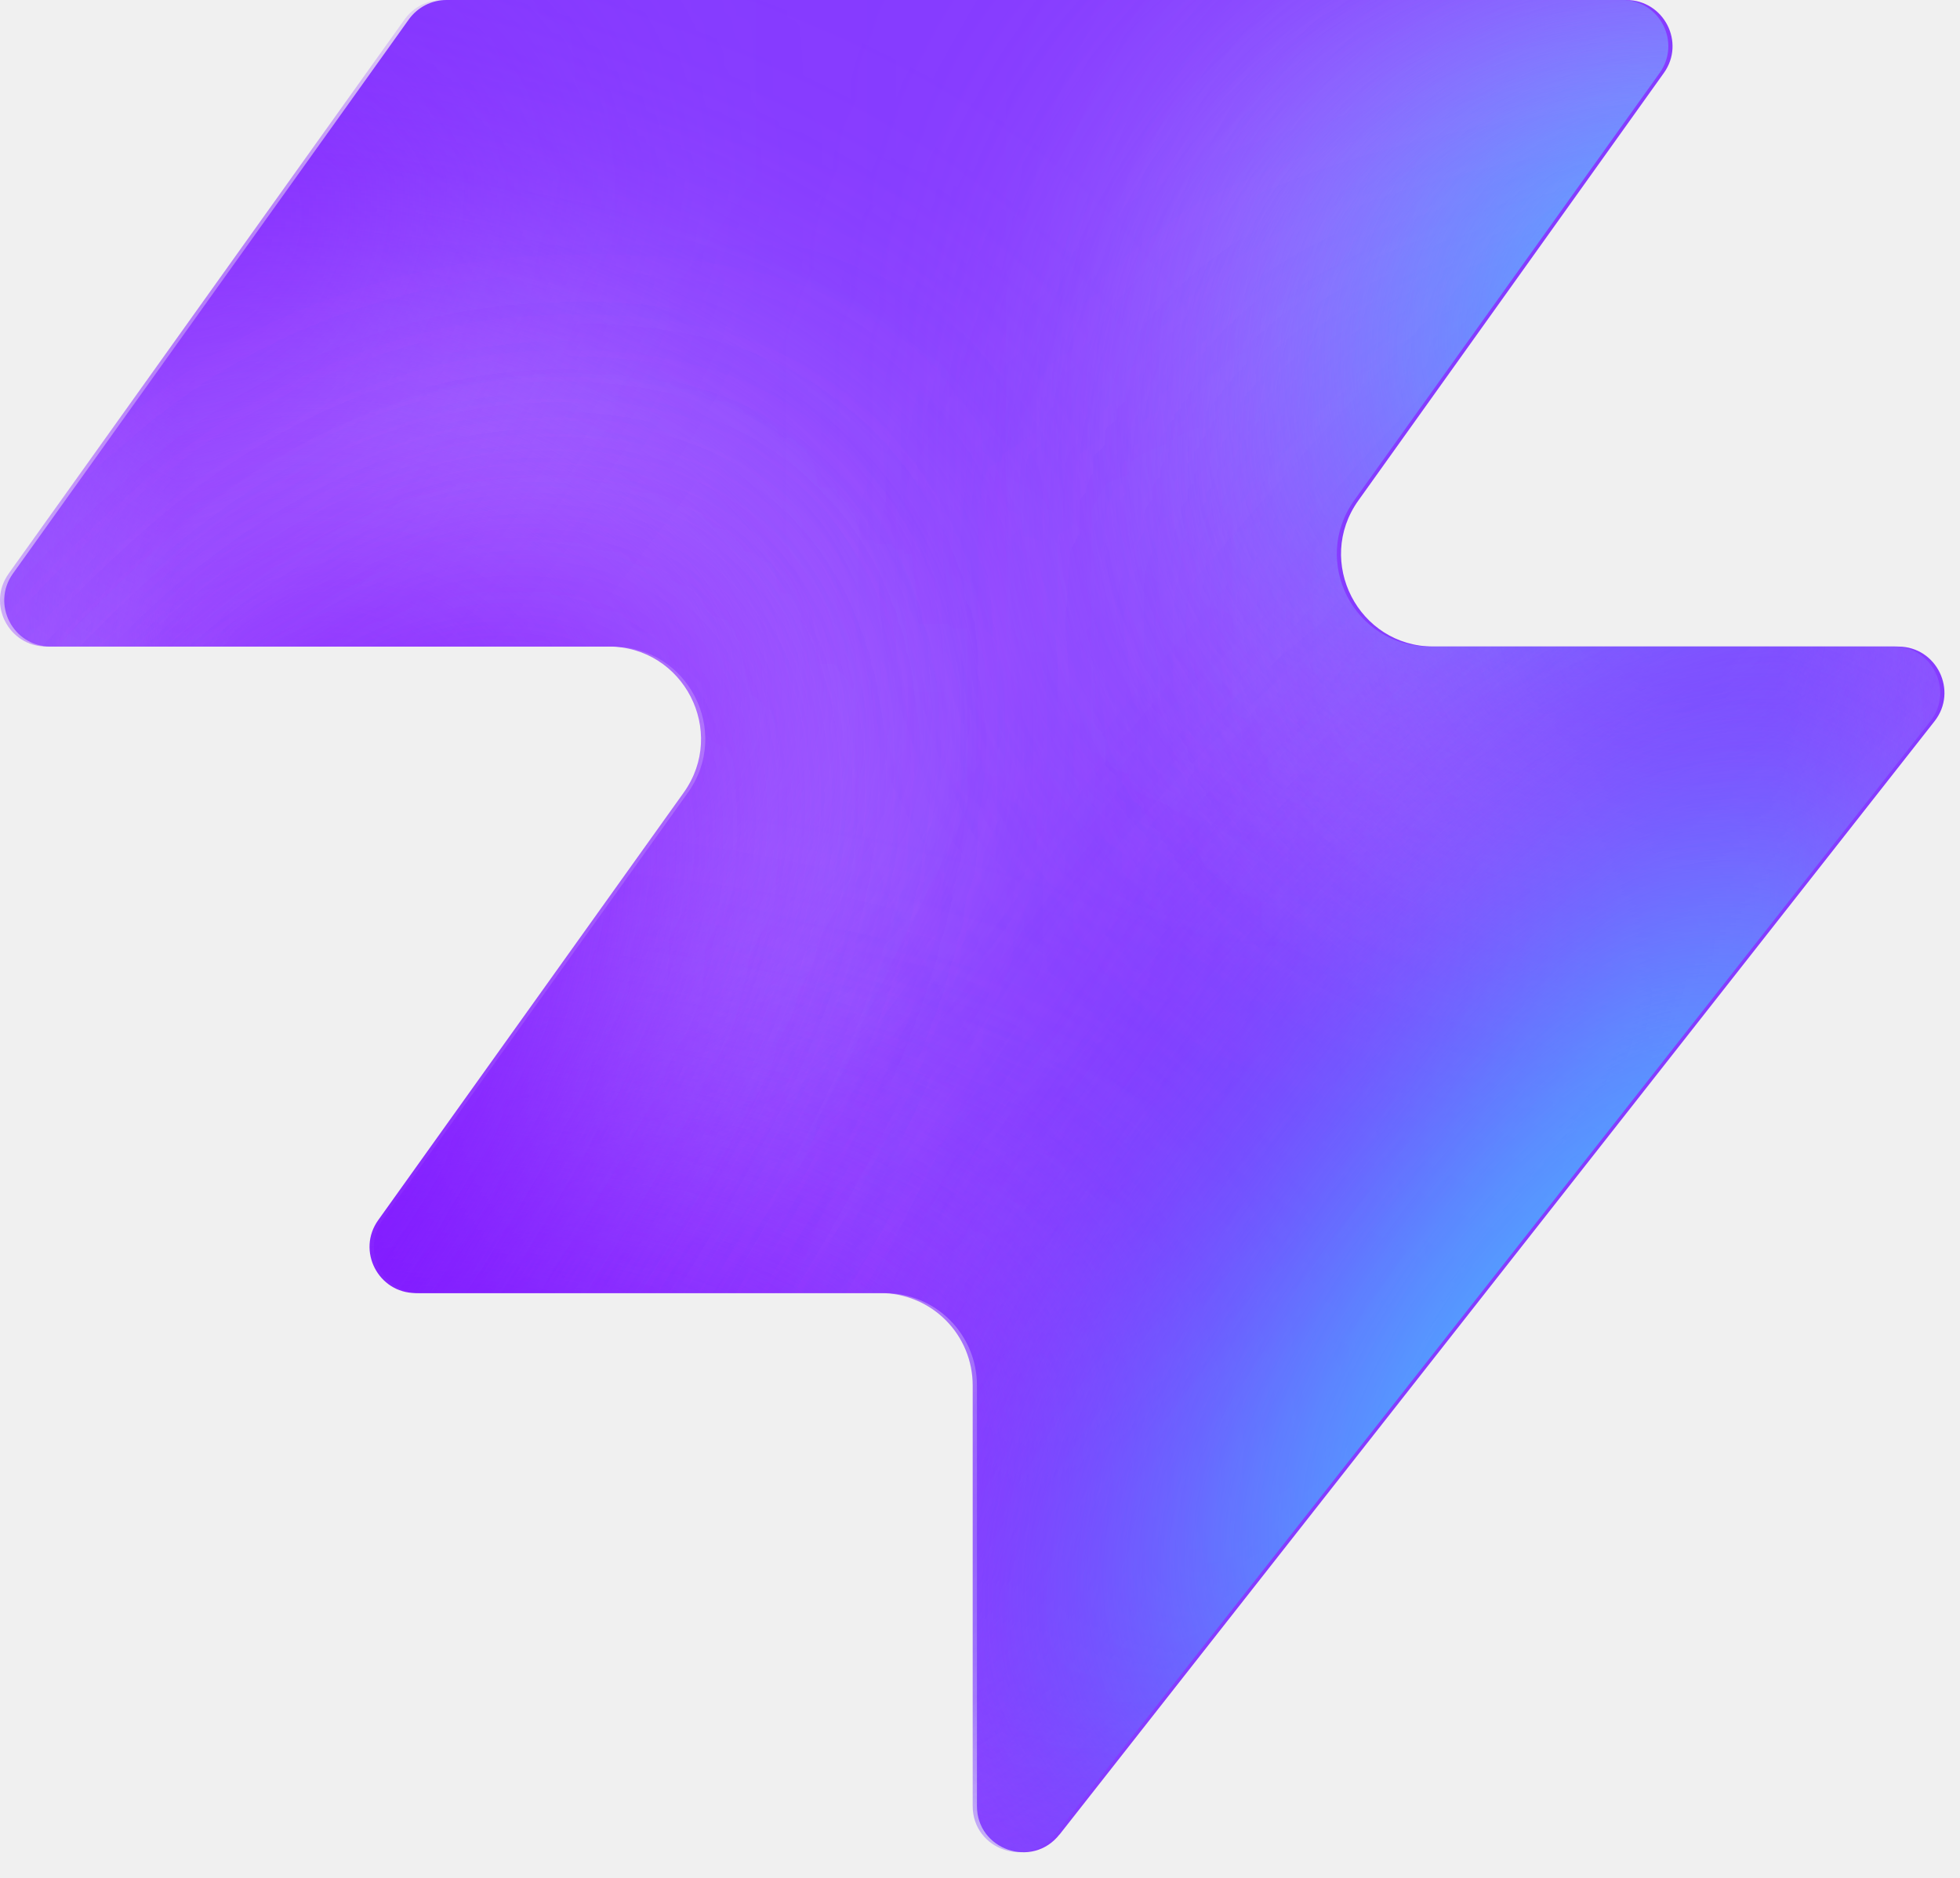
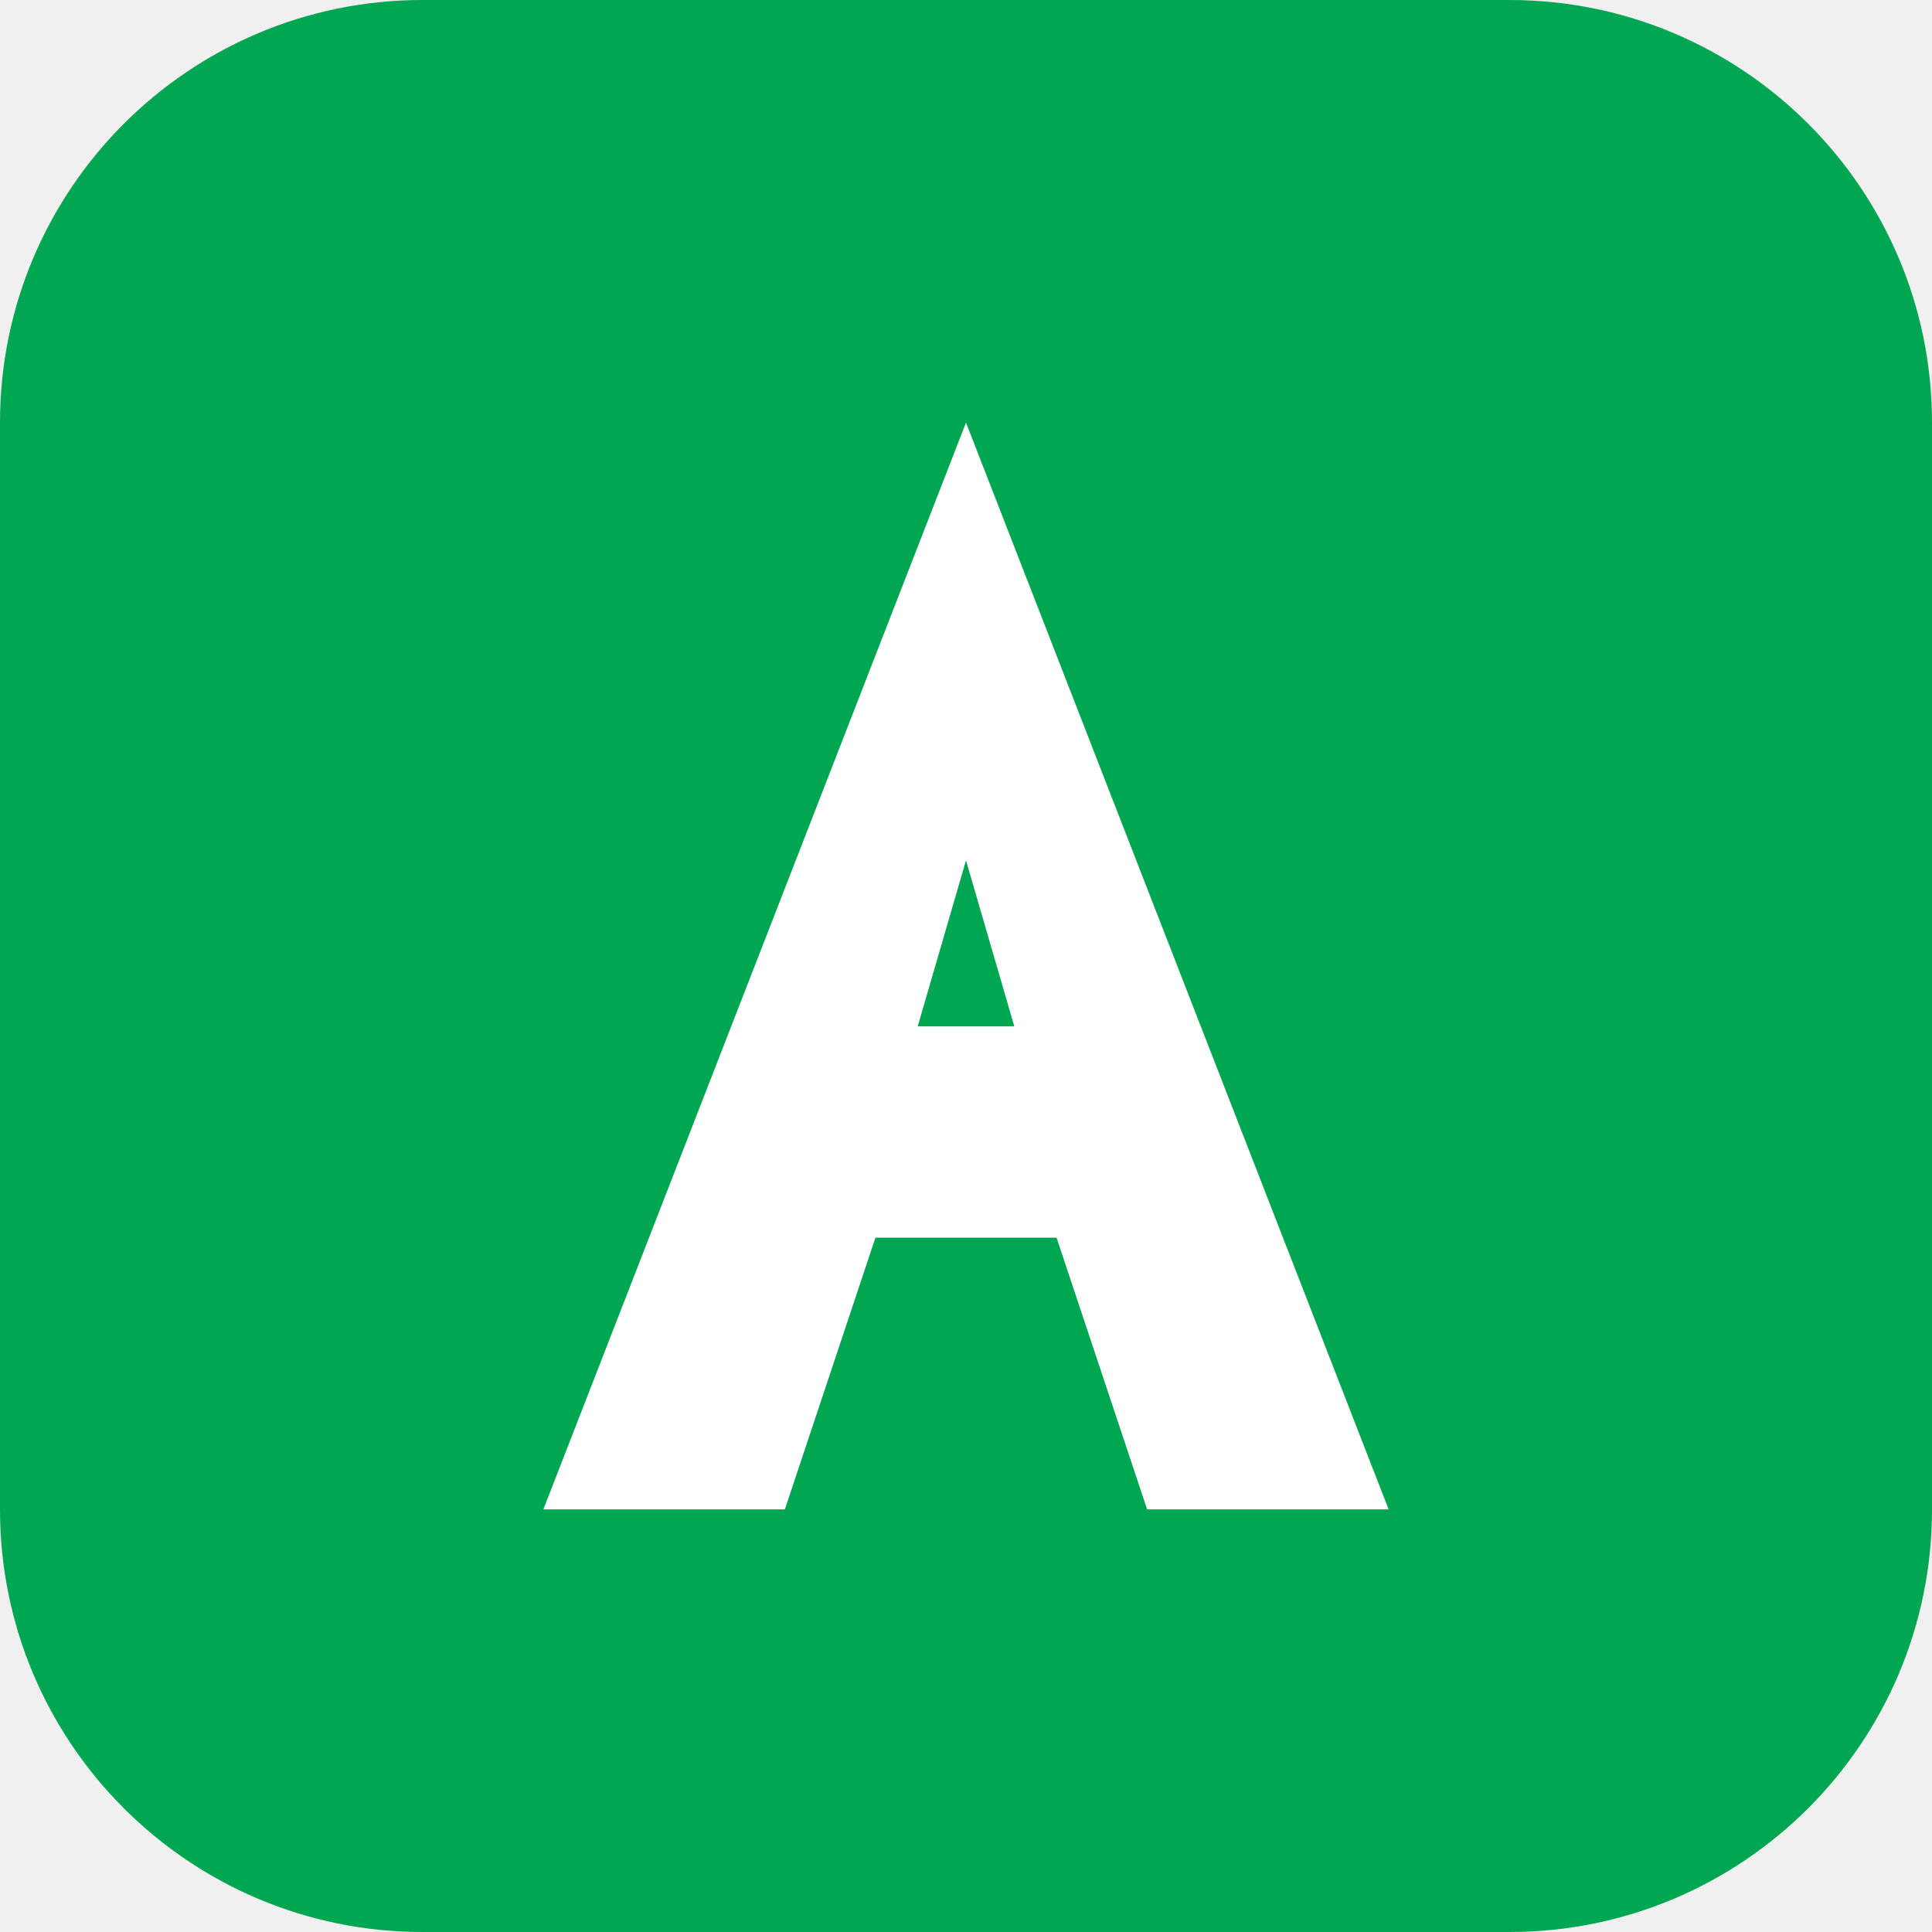
- <svg xmlns="http://www.w3.org/2000/svg" width="48" height="46" fill="none" viewBox="0 0 48 46">
-   <path fill="#863bff" d="M25.946 44.938c-.664.845-2.021.375-2.021-.698V33.937a2.26 2.26 0 0 0-2.262-2.262H10.287c-.92 0-1.456-1.04-.92-1.788l7.48-10.471c1.07-1.497 0-3.578-1.842-3.578H1.237c-.92 0-1.456-1.04-.92-1.788L10.013.474c.214-.297.556-.474.92-.474h28.894c.92 0 1.456 1.04.92 1.788l-7.48 10.471c-1.07 1.498 0 3.579 1.842 3.579h11.377c.943 0 1.473 1.088.89 1.83L25.947 44.94z" style="fill:#863bff;fill:color(display-p3 .525 .23 1);fill-opacity:1" />
-   <mask id="a" width="48" height="46" x="0" y="0" maskUnits="userSpaceOnUse" style="mask-type:alpha">
-     <path fill="#000" d="M25.842 44.938c-.664.844-2.021.375-2.021-.698V33.937a2.26 2.26 0 0 0-2.262-2.262H10.183c-.92 0-1.456-1.04-.92-1.788l7.48-10.471c1.07-1.498 0-3.579-1.842-3.579H1.133c-.92 0-1.456-1.04-.92-1.787L9.91.473c.214-.297.556-.474.92-.474h28.894c.92 0 1.456 1.04.92 1.788l-7.48 10.471c-1.07 1.498 0 3.578 1.842 3.578h11.377c.943 0 1.473 1.088.89 1.832L25.843 44.94z" style="fill:#000;fill-opacity:1" />
-   </mask>
-   <g mask="url(#a)">
-     <g filter="url(#b)">
-       <ellipse cx="5.508" cy="14.704" fill="#ede6ff" rx="5.508" ry="14.704" style="fill:#ede6ff;fill:color(display-p3 .927 .903 1);fill-opacity:1" transform="matrix(.00324 1 1 -.00324 -4.47 31.516)" />
-     </g>
-     <g filter="url(#c)">
-       <ellipse cx="10.399" cy="29.851" fill="#ede6ff" rx="10.399" ry="29.851" style="fill:#ede6ff;fill:color(display-p3 .927 .903 1);fill-opacity:1" transform="matrix(.00324 1 1 -.00324 -39.328 7.883)" />
-     </g>
-     <g filter="url(#d)">
-       <ellipse cx="5.508" cy="30.487" fill="#7e14ff" rx="5.508" ry="30.487" style="fill:#7e14ff;fill:color(display-p3 .492 .077 1);fill-opacity:1" transform="rotate(89.814 -25.913 -14.639)scale(1 -1)" />
-     </g>
-     <g filter="url(#e)">
-       <ellipse cx="5.508" cy="30.599" fill="#7e14ff" rx="5.508" ry="30.599" style="fill:#7e14ff;fill:color(display-p3 .492 .077 1);fill-opacity:1" transform="rotate(89.814 -32.644 -3.334)scale(1 -1)" />
-     </g>
-     <g filter="url(#f)">
-       <ellipse cx="5.508" cy="30.599" fill="#7e14ff" rx="5.508" ry="30.599" style="fill:#7e14ff;fill:color(display-p3 .492 .077 1);fill-opacity:1" transform="matrix(.00324 1 1 -.00324 -34.34 30.47)" />
-     </g>
-     <g filter="url(#g)">
-       <ellipse cx="14.072" cy="22.078" fill="#ede6ff" rx="14.072" ry="22.078" style="fill:#ede6ff;fill:color(display-p3 .927 .903 1);fill-opacity:1" transform="rotate(93.35 24.506 48.493)scale(-1 1)" />
-     </g>
-     <g filter="url(#h)">
-       <ellipse cx="3.47" cy="21.501" fill="#7e14ff" rx="3.47" ry="21.501" style="fill:#7e14ff;fill:color(display-p3 .492 .077 1);fill-opacity:1" transform="rotate(89.009 28.708 47.59)scale(-1 1)" />
-     </g>
-     <g filter="url(#i)">
-       <ellipse cx="3.47" cy="21.501" fill="#7e14ff" rx="3.47" ry="21.501" style="fill:#7e14ff;fill:color(display-p3 .492 .077 1);fill-opacity:1" transform="rotate(89.009 28.708 47.59)scale(-1 1)" />
-     </g>
-     <g filter="url(#j)">
-       <ellipse cx=".387" cy="8.972" fill="#7e14ff" rx="4.407" ry="29.108" style="fill:#7e14ff;fill:color(display-p3 .492 .077 1);fill-opacity:1" transform="rotate(39.51 .387 8.972)" />
-     </g>
-     <g filter="url(#k)">
-       <ellipse cx="47.523" cy="-6.092" fill="#7e14ff" rx="4.407" ry="29.108" style="fill:#7e14ff;fill:color(display-p3 .492 .077 1);fill-opacity:1" transform="rotate(37.892 47.523 -6.092)" />
-     </g>
-     <g filter="url(#l)">
-       <ellipse cx="41.412" cy="6.333" fill="#47bfff" rx="5.971" ry="9.665" style="fill:#47bfff;fill:color(display-p3 .28 .748 1);fill-opacity:1" transform="rotate(37.892 41.412 6.333)" />
-     </g>
-     <g filter="url(#m)">
-       <ellipse cx="-1.879" cy="38.332" fill="#7e14ff" rx="4.407" ry="29.108" style="fill:#7e14ff;fill:color(display-p3 .492 .077 1);fill-opacity:1" transform="rotate(37.892 -1.88 38.332)" />
-     </g>
-     <g filter="url(#n)">
-       <ellipse cx="-1.879" cy="38.332" fill="#7e14ff" rx="4.407" ry="29.108" style="fill:#7e14ff;fill:color(display-p3 .492 .077 1);fill-opacity:1" transform="rotate(37.892 -1.88 38.332)" />
-     </g>
-     <g filter="url(#o)">
-       <ellipse cx="35.651" cy="29.907" fill="#7e14ff" rx="4.407" ry="29.108" style="fill:#7e14ff;fill:color(display-p3 .492 .077 1);fill-opacity:1" transform="rotate(37.892 35.651 29.907)" />
-     </g>
-     <g filter="url(#p)">
-       <ellipse cx="38.418" cy="32.4" fill="#47bfff" rx="5.971" ry="15.297" style="fill:#47bfff;fill:color(display-p3 .28 .748 1);fill-opacity:1" transform="rotate(37.892 38.418 32.4)" />
-     </g>
-   </g>
-   <defs>
-     <filter id="b" width="60.045" height="41.654" x="-19.77" y="16.149" color-interpolation-filters="sRGB" filterUnits="userSpaceOnUse">
-       <feFlood flood-opacity="0" result="BackgroundImageFix" />
-       <feBlend in="SourceGraphic" in2="BackgroundImageFix" result="shape" />
-       <feGaussianBlur result="effect1_foregroundBlur_2002_17158" stdDeviation="7.659" />
-     </filter>
-     <filter id="c" width="90.34" height="51.437" x="-54.613" y="-7.533" color-interpolation-filters="sRGB" filterUnits="userSpaceOnUse">
-       <feFlood flood-opacity="0" result="BackgroundImageFix" />
-       <feBlend in="SourceGraphic" in2="BackgroundImageFix" result="shape" />
-       <feGaussianBlur result="effect1_foregroundBlur_2002_17158" stdDeviation="7.659" />
-     </filter>
-     <filter id="d" width="79.355" height="29.4" x="-49.64" y="2.03" color-interpolation-filters="sRGB" filterUnits="userSpaceOnUse">
-       <feFlood flood-opacity="0" result="BackgroundImageFix" />
-       <feBlend in="SourceGraphic" in2="BackgroundImageFix" result="shape" />
-       <feGaussianBlur result="effect1_foregroundBlur_2002_17158" stdDeviation="4.596" />
-     </filter>
-     <filter id="e" width="79.579" height="29.4" x="-45.045" y="20.029" color-interpolation-filters="sRGB" filterUnits="userSpaceOnUse">
-       <feFlood flood-opacity="0" result="BackgroundImageFix" />
-       <feBlend in="SourceGraphic" in2="BackgroundImageFix" result="shape" />
-       <feGaussianBlur result="effect1_foregroundBlur_2002_17158" stdDeviation="4.596" />
-     </filter>
-     <filter id="f" width="79.579" height="29.4" x="-43.513" y="21.178" color-interpolation-filters="sRGB" filterUnits="userSpaceOnUse">
-       <feFlood flood-opacity="0" result="BackgroundImageFix" />
-       <feBlend in="SourceGraphic" in2="BackgroundImageFix" result="shape" />
-       <feGaussianBlur result="effect1_foregroundBlur_2002_17158" stdDeviation="4.596" />
-     </filter>
-     <filter id="g" width="74.749" height="58.852" x="15.756" y="-17.901" color-interpolation-filters="sRGB" filterUnits="userSpaceOnUse">
-       <feFlood flood-opacity="0" result="BackgroundImageFix" />
-       <feBlend in="SourceGraphic" in2="BackgroundImageFix" result="shape" />
-       <feGaussianBlur result="effect1_foregroundBlur_2002_17158" stdDeviation="7.659" />
-     </filter>
-     <filter id="h" width="61.377" height="25.362" x="23.548" y="2.284" color-interpolation-filters="sRGB" filterUnits="userSpaceOnUse">
-       <feFlood flood-opacity="0" result="BackgroundImageFix" />
-       <feBlend in="SourceGraphic" in2="BackgroundImageFix" result="shape" />
-       <feGaussianBlur result="effect1_foregroundBlur_2002_17158" stdDeviation="4.596" />
-     </filter>
-     <filter id="i" width="61.377" height="25.362" x="23.548" y="2.284" color-interpolation-filters="sRGB" filterUnits="userSpaceOnUse">
-       <feFlood flood-opacity="0" result="BackgroundImageFix" />
-       <feBlend in="SourceGraphic" in2="BackgroundImageFix" result="shape" />
-       <feGaussianBlur result="effect1_foregroundBlur_2002_17158" stdDeviation="4.596" />
-     </filter>
-     <filter id="j" width="56.045" height="63.649" x="-27.636" y="-22.853" color-interpolation-filters="sRGB" filterUnits="userSpaceOnUse">
-       <feFlood flood-opacity="0" result="BackgroundImageFix" />
-       <feBlend in="SourceGraphic" in2="BackgroundImageFix" result="shape" />
-       <feGaussianBlur result="effect1_foregroundBlur_2002_17158" stdDeviation="4.596" />
-     </filter>
-     <filter id="k" width="54.814" height="64.646" x="20.116" y="-38.415" color-interpolation-filters="sRGB" filterUnits="userSpaceOnUse">
-       <feFlood flood-opacity="0" result="BackgroundImageFix" />
-       <feBlend in="SourceGraphic" in2="BackgroundImageFix" result="shape" />
-       <feGaussianBlur result="effect1_foregroundBlur_2002_17158" stdDeviation="4.596" />
-     </filter>
-     <filter id="l" width="33.541" height="35.313" x="24.641" y="-11.323" color-interpolation-filters="sRGB" filterUnits="userSpaceOnUse">
-       <feFlood flood-opacity="0" result="BackgroundImageFix" />
-       <feBlend in="SourceGraphic" in2="BackgroundImageFix" result="shape" />
-       <feGaussianBlur result="effect1_foregroundBlur_2002_17158" stdDeviation="4.596" />
-     </filter>
-     <filter id="m" width="54.814" height="64.646" x="-29.286" y="6.009" color-interpolation-filters="sRGB" filterUnits="userSpaceOnUse">
-       <feFlood flood-opacity="0" result="BackgroundImageFix" />
-       <feBlend in="SourceGraphic" in2="BackgroundImageFix" result="shape" />
-       <feGaussianBlur result="effect1_foregroundBlur_2002_17158" stdDeviation="4.596" />
-     </filter>
-     <filter id="n" width="54.814" height="64.646" x="-29.286" y="6.009" color-interpolation-filters="sRGB" filterUnits="userSpaceOnUse">
-       <feFlood flood-opacity="0" result="BackgroundImageFix" />
-       <feBlend in="SourceGraphic" in2="BackgroundImageFix" result="shape" />
-       <feGaussianBlur result="effect1_foregroundBlur_2002_17158" stdDeviation="4.596" />
-     </filter>
-     <filter id="o" width="54.814" height="64.646" x="8.244" y="-2.416" color-interpolation-filters="sRGB" filterUnits="userSpaceOnUse">
-       <feFlood flood-opacity="0" result="BackgroundImageFix" />
-       <feBlend in="SourceGraphic" in2="BackgroundImageFix" result="shape" />
-       <feGaussianBlur result="effect1_foregroundBlur_2002_17158" stdDeviation="4.596" />
-     </filter>
-     <filter id="p" width="39.409" height="43.623" x="18.713" y="10.588" color-interpolation-filters="sRGB" filterUnits="userSpaceOnUse">
-       <feFlood flood-opacity="0" result="BackgroundImageFix" />
-       <feBlend in="SourceGraphic" in2="BackgroundImageFix" result="shape" />
-       <feGaussianBlur result="effect1_foregroundBlur_2002_17158" stdDeviation="4.596" />
-     </filter>
-   </defs>
+ <svg xmlns="http://www.w3.org/2000/svg" viewBox="0 0 64 64">
+   <rect width="64" height="64" rx="14" fill="#00a651" />
+   <path d="M32 14 L46 50 H38 L35 41 H29 L26 50 H18 Z M30.4 34 H33.6 L32 28.5 Z" fill="#ffffff" />
</svg>
